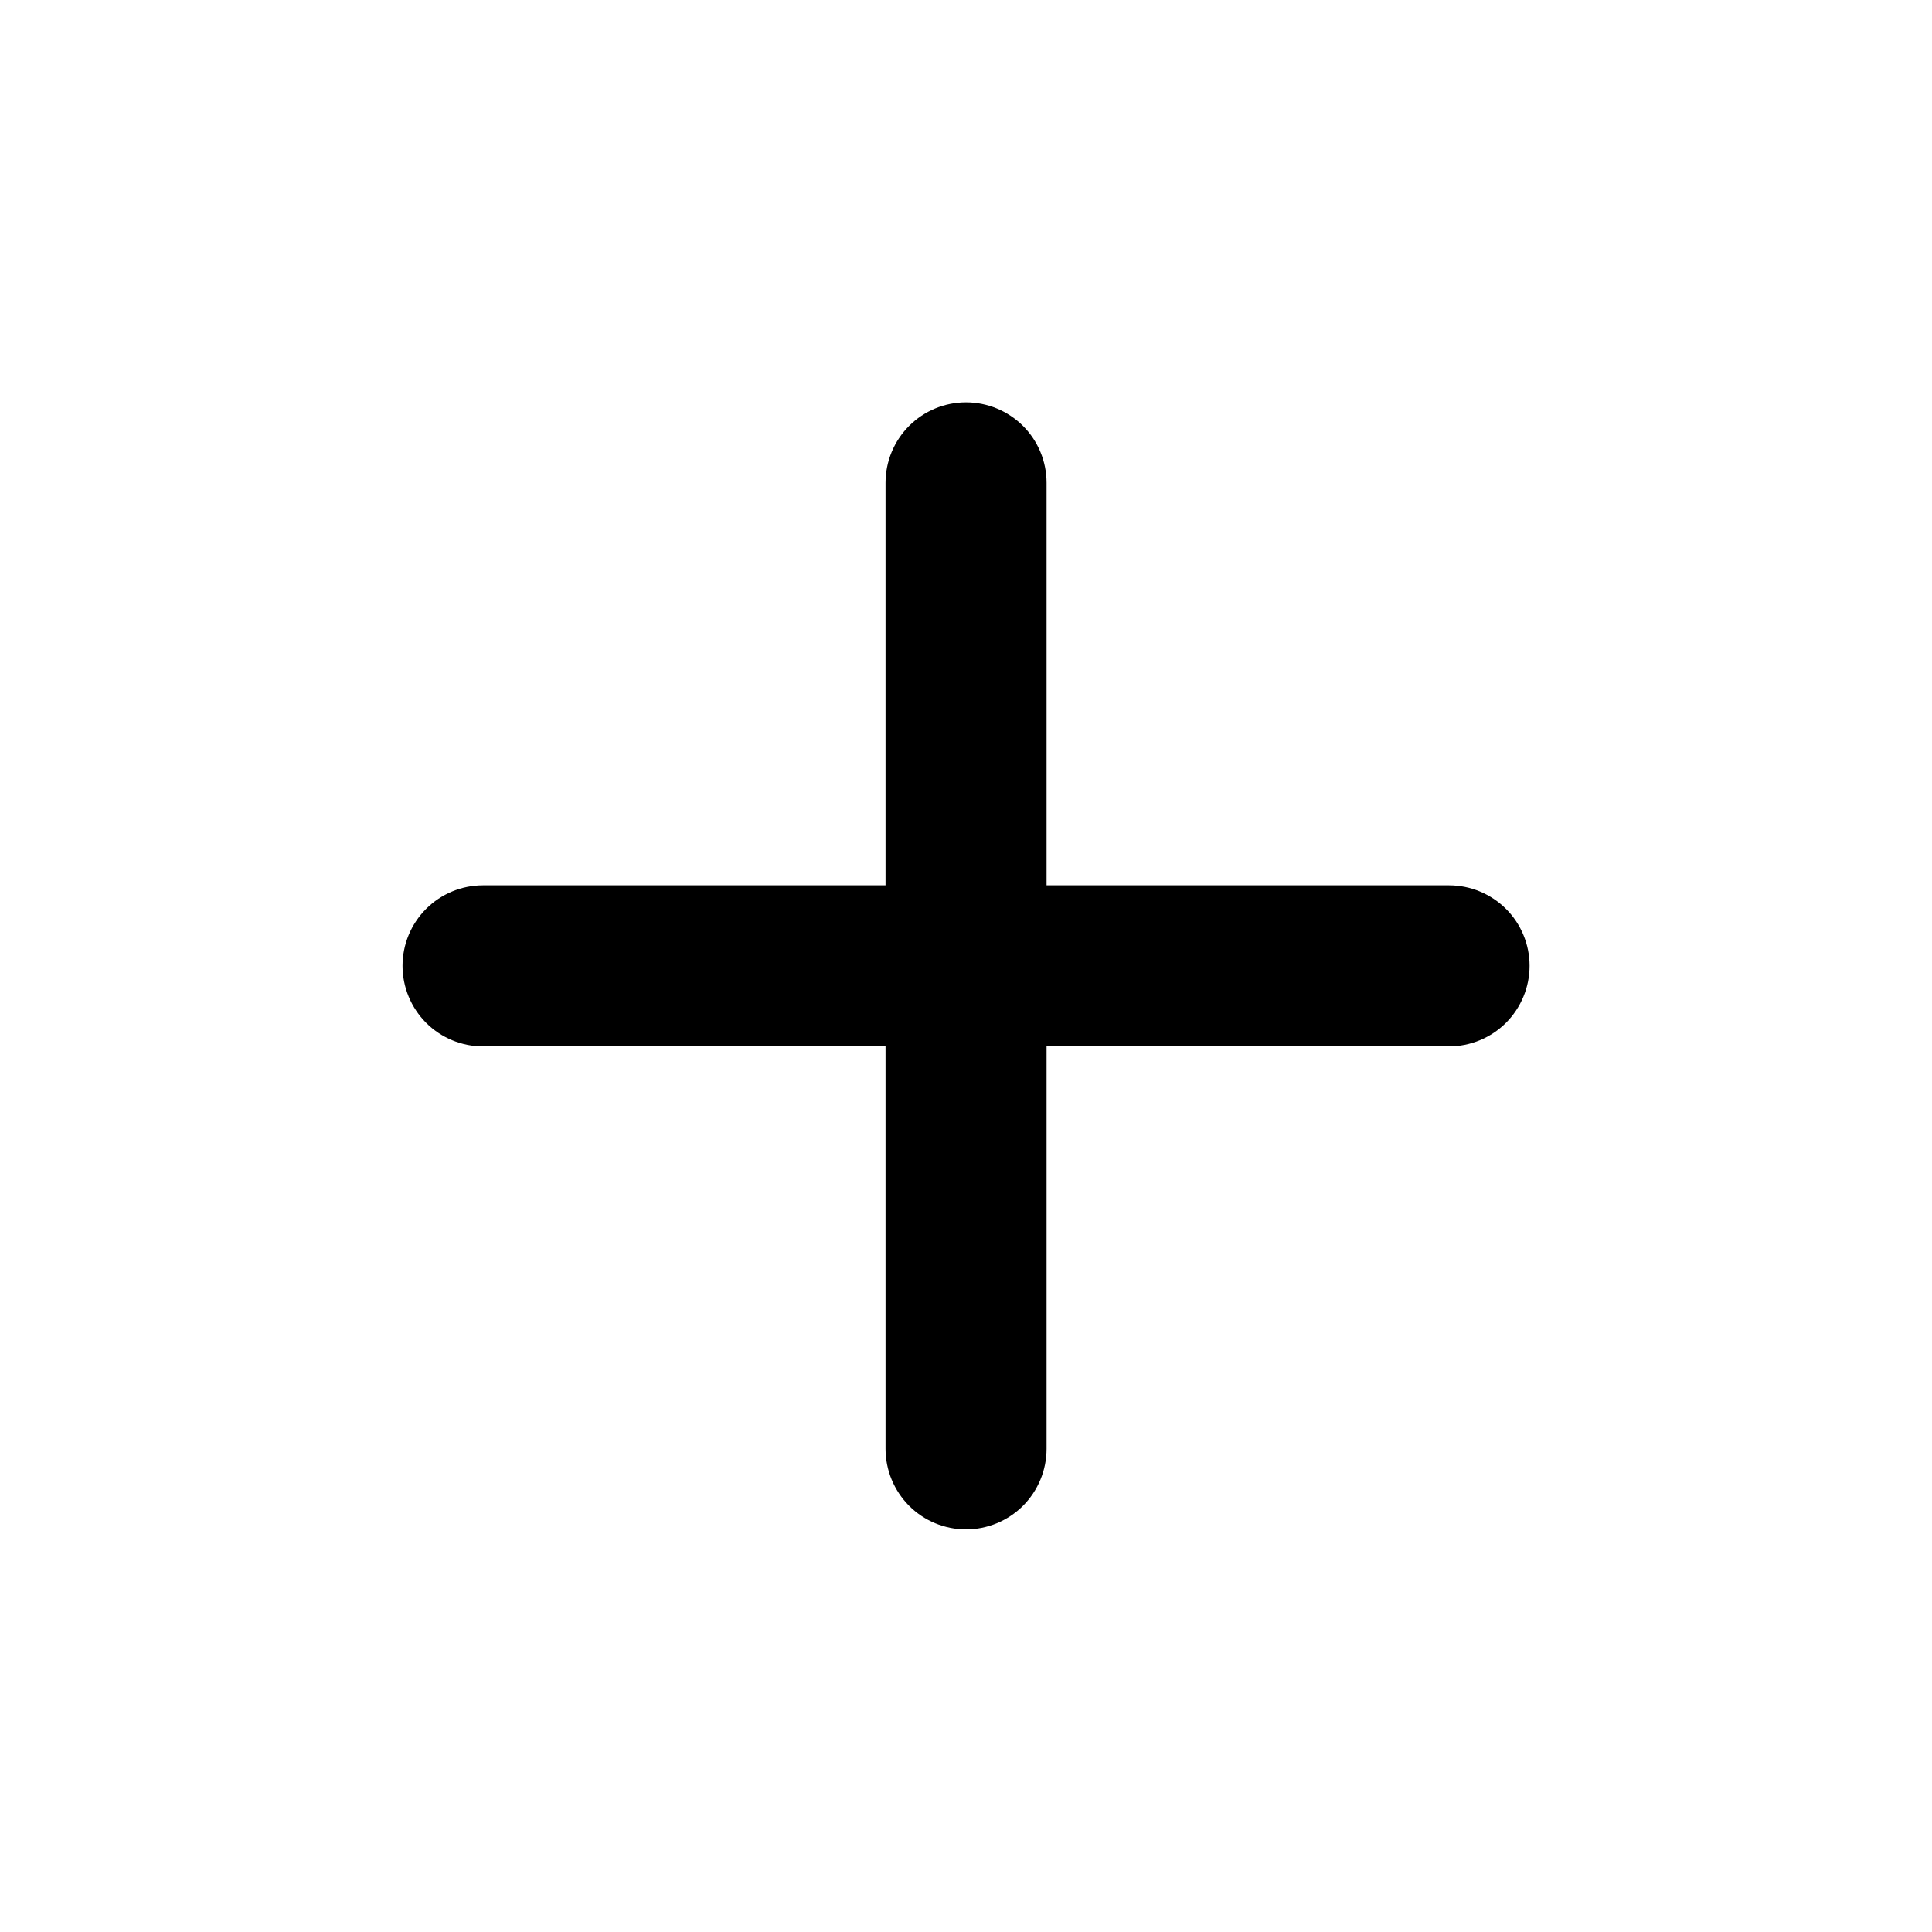
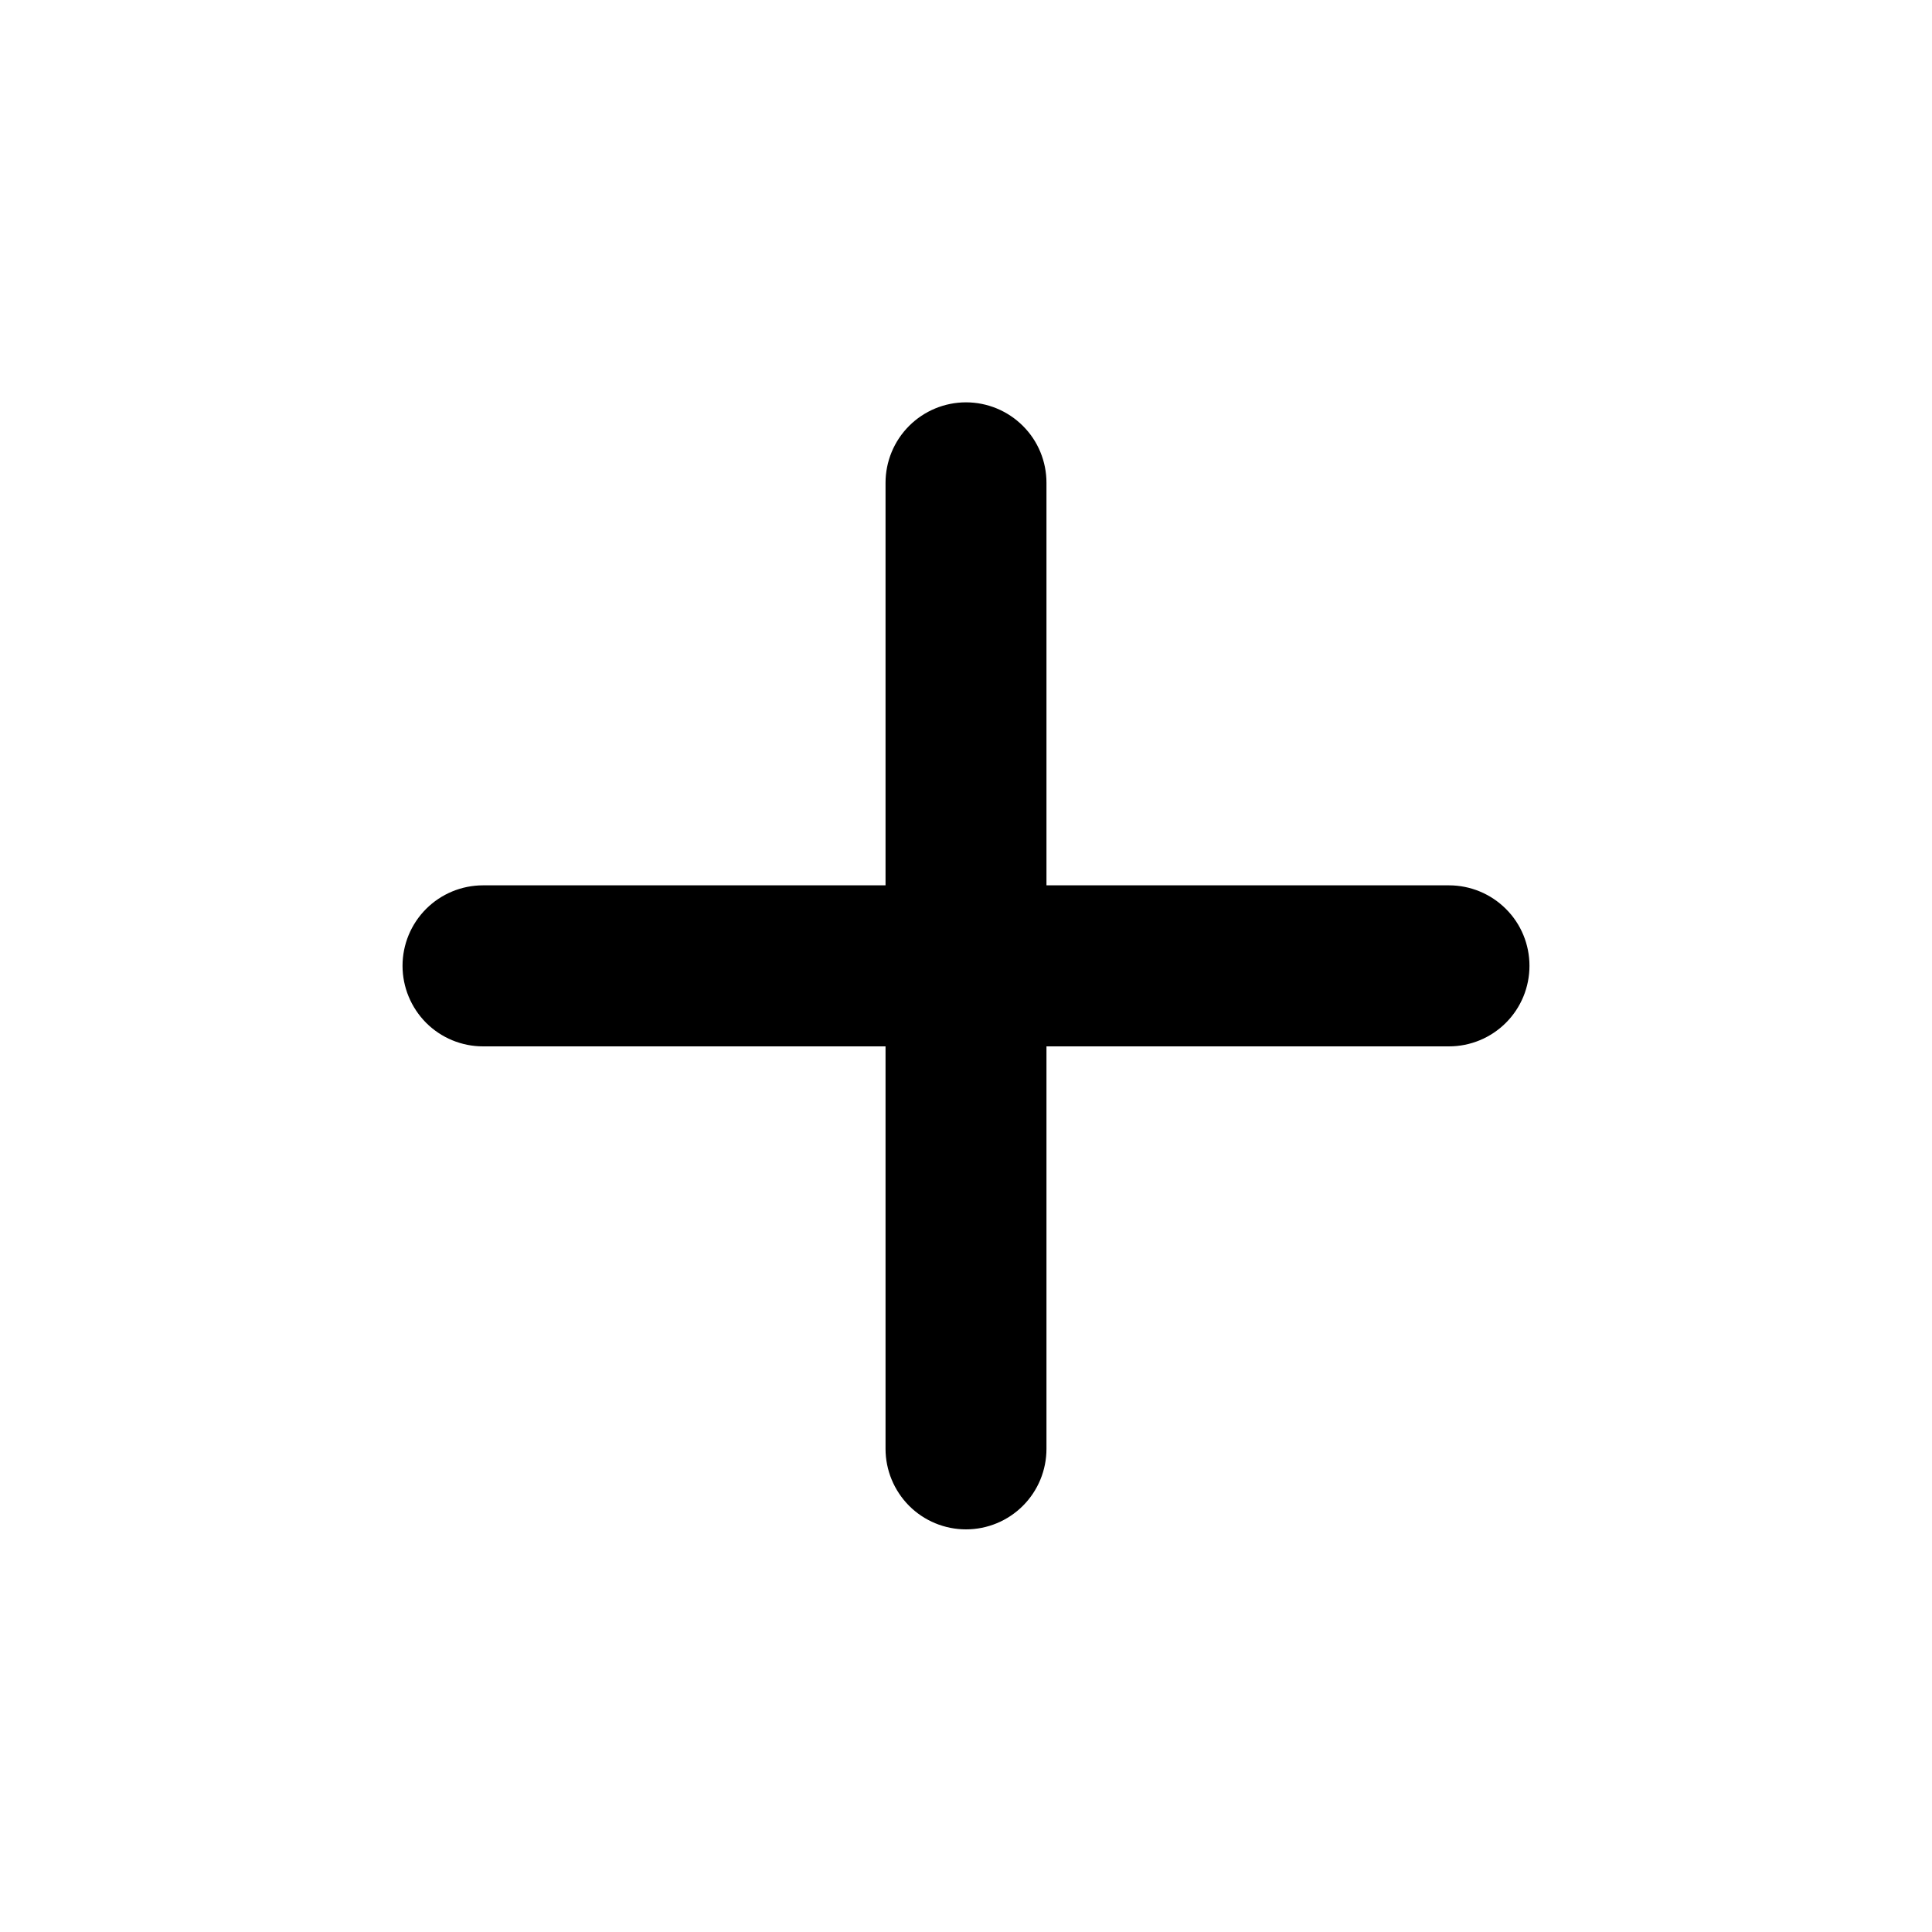
<svg xmlns="http://www.w3.org/2000/svg" width="20" height="20" viewBox="0 0 20 20" fill="none">
  <g id="Plus icon">
-     <path id="Vector" d="M15 10.832H10.834V14.998C10.834 15.219 10.746 15.431 10.59 15.588C10.433 15.744 10.221 15.832 10 15.832C9.779 15.832 9.567 15.744 9.411 15.588C9.255 15.431 9.167 15.219 9.167 14.998V10.832H5C4.779 10.832 4.567 10.744 4.411 10.588C4.255 10.431 4.167 10.219 4.167 9.998C4.167 9.777 4.255 9.565 4.411 9.409C4.567 9.253 4.779 9.165 5 9.165H9.167V4.998C9.167 4.777 9.255 4.565 9.411 4.409C9.567 4.253 9.779 4.165 10 4.165C10.221 4.165 10.433 4.253 10.59 4.409C10.746 4.565 10.834 4.777 10.834 4.998V9.165H15C15.221 9.165 15.433 9.253 15.59 9.409C15.746 9.565 15.834 9.777 15.834 9.998C15.834 10.219 15.746 10.431 15.59 10.588C15.433 10.744 15.221 10.832 15 10.832Z" fill="black" />
+     <path id="Vector" d="M15 10.832H10.833V14.998C10.833 15.219 10.746 15.431 10.589 15.588C10.433 15.744 10.221 15.832 10 15.832C9.779 15.832 9.567 15.744 9.411 15.588C9.255 15.431 9.167 15.219 9.167 14.998V10.832H5C4.779 10.832 4.567 10.744 4.411 10.588C4.255 10.431 4.167 10.219 4.167 9.998C4.167 9.777 4.255 9.565 4.411 9.409C4.567 9.253 4.779 9.165 5 9.165H9.167V4.998C9.167 4.777 9.255 4.565 9.411 4.409C9.567 4.253 9.779 4.165 10 4.165C10.221 4.165 10.433 4.253 10.589 4.409C10.746 4.565 10.833 4.777 10.833 4.998V9.165H15C15.221 9.165 15.433 9.253 15.589 9.409C15.746 9.565 15.833 9.777 15.833 9.998C15.833 10.219 15.746 10.431 15.589 10.588C15.433 10.744 15.221 10.832 15 10.832Z" fill="black" />
  </g>
</svg>
